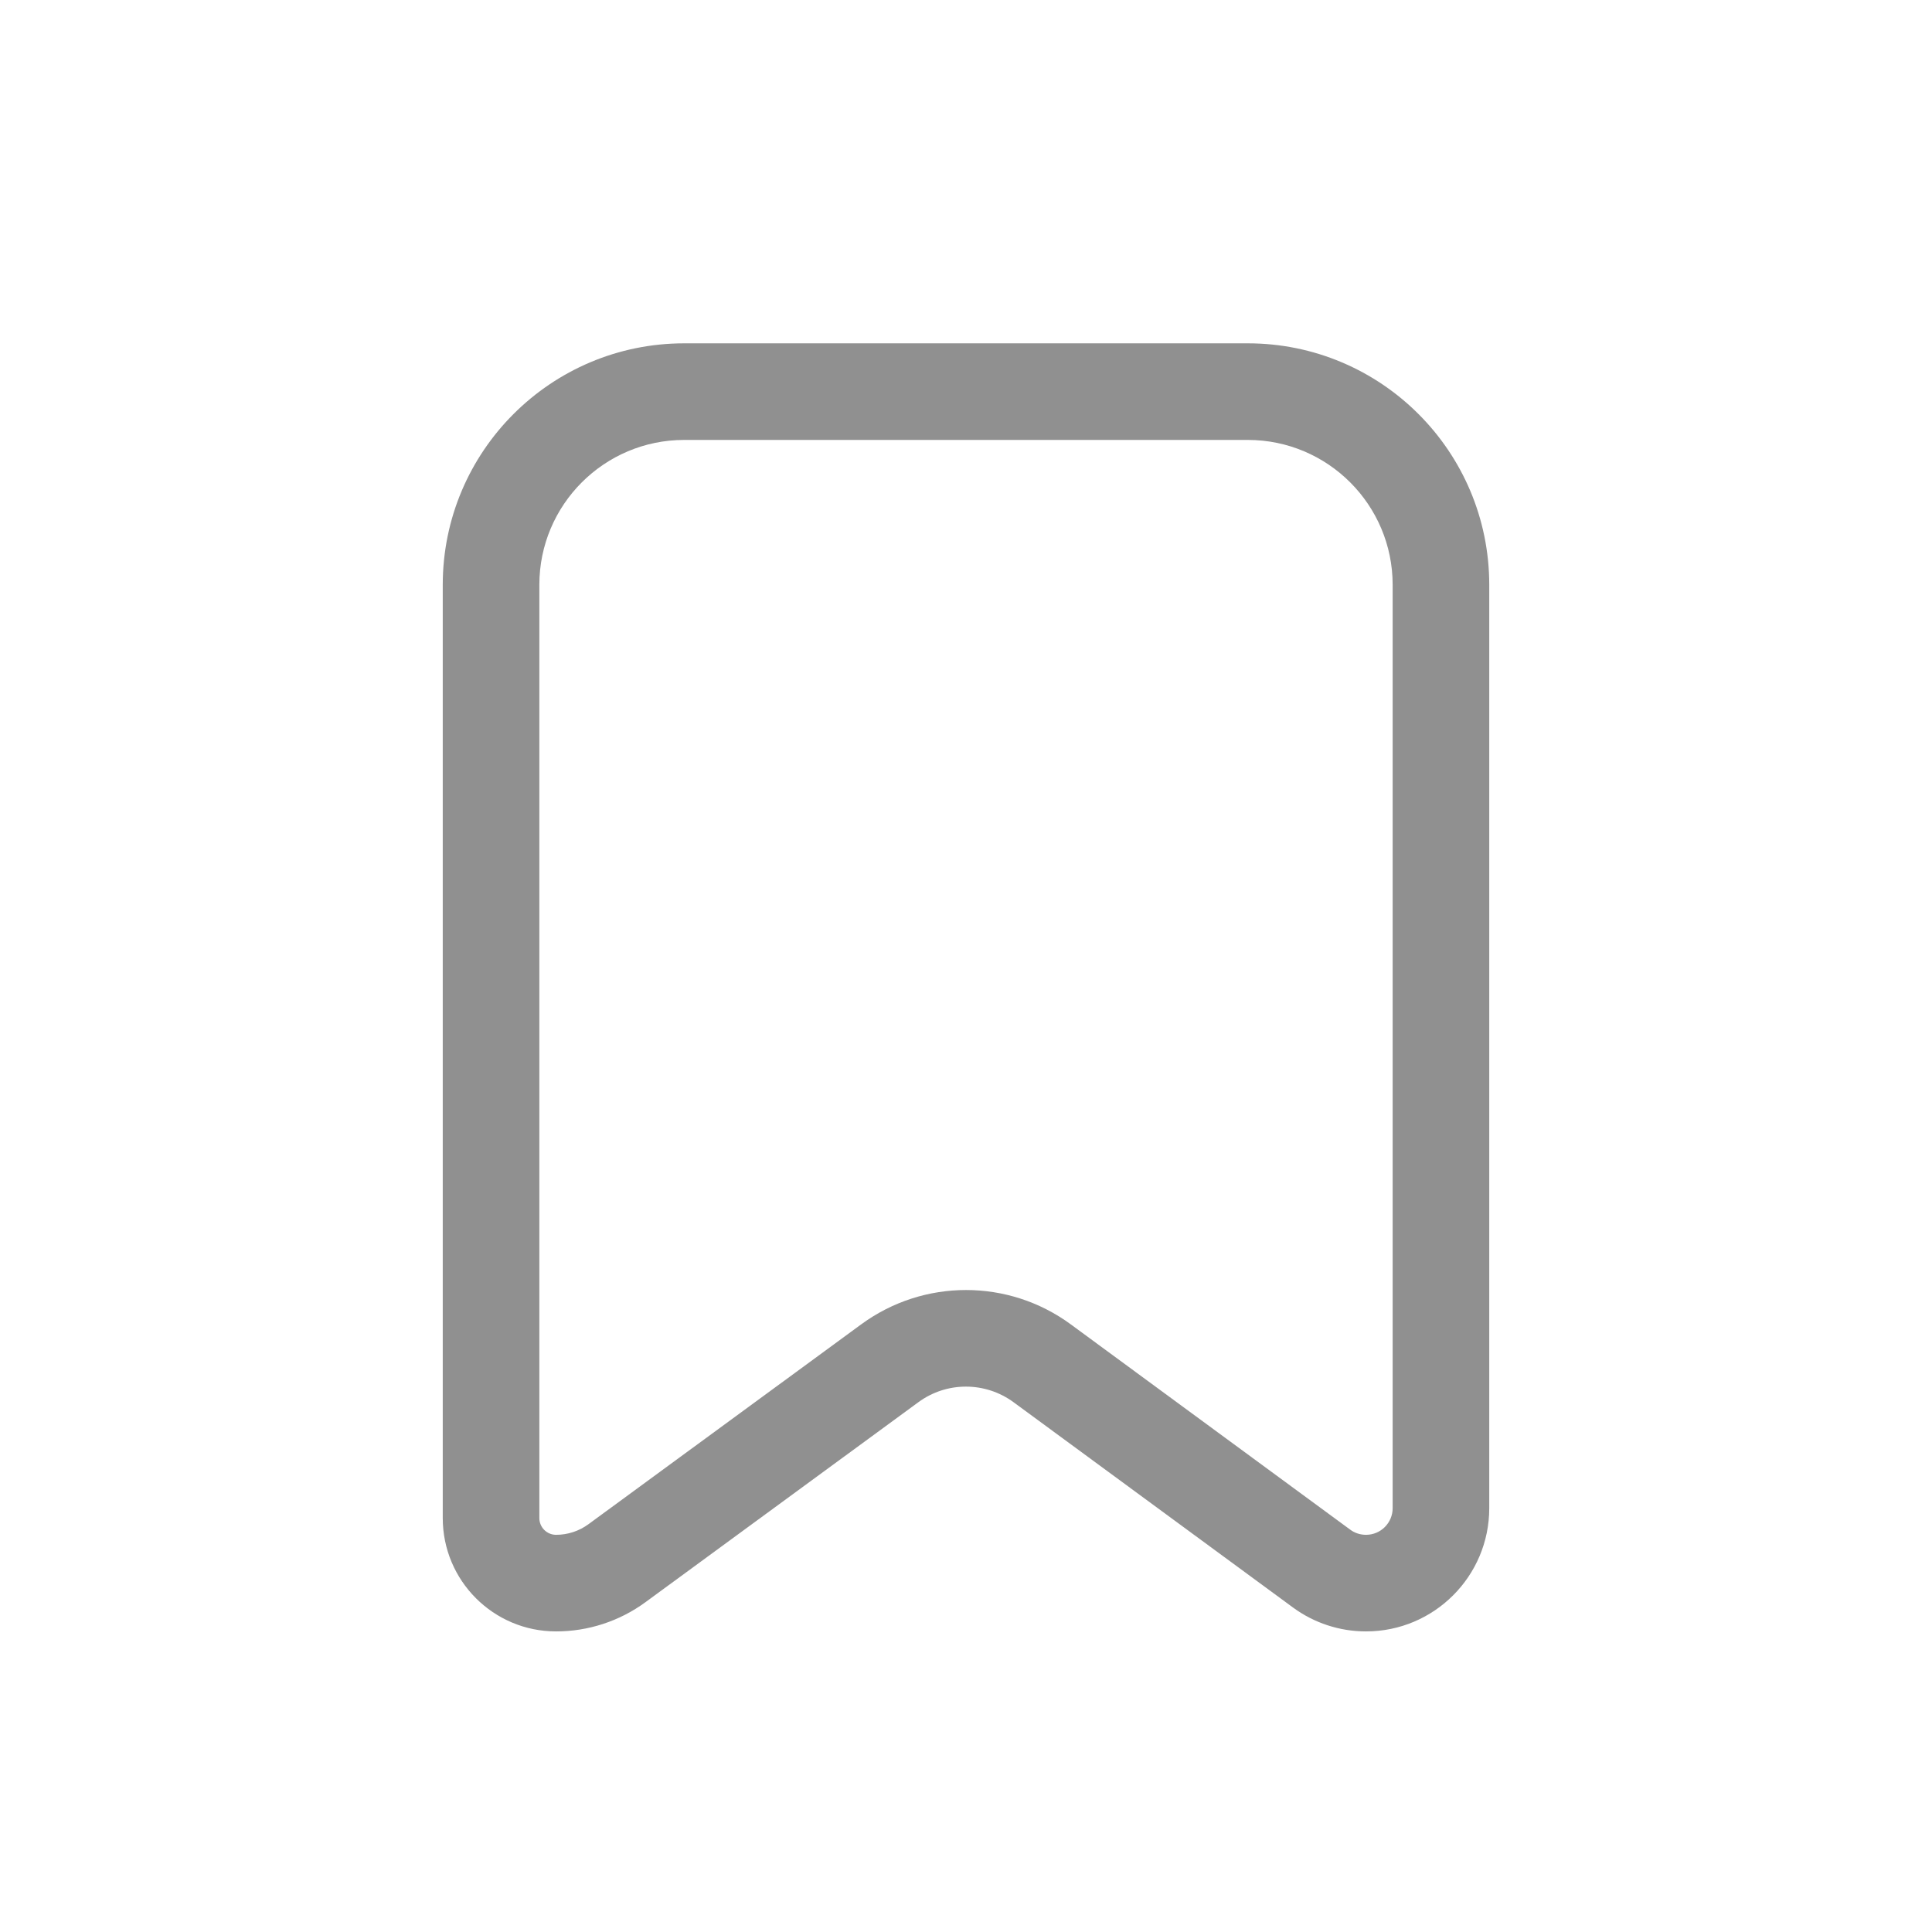
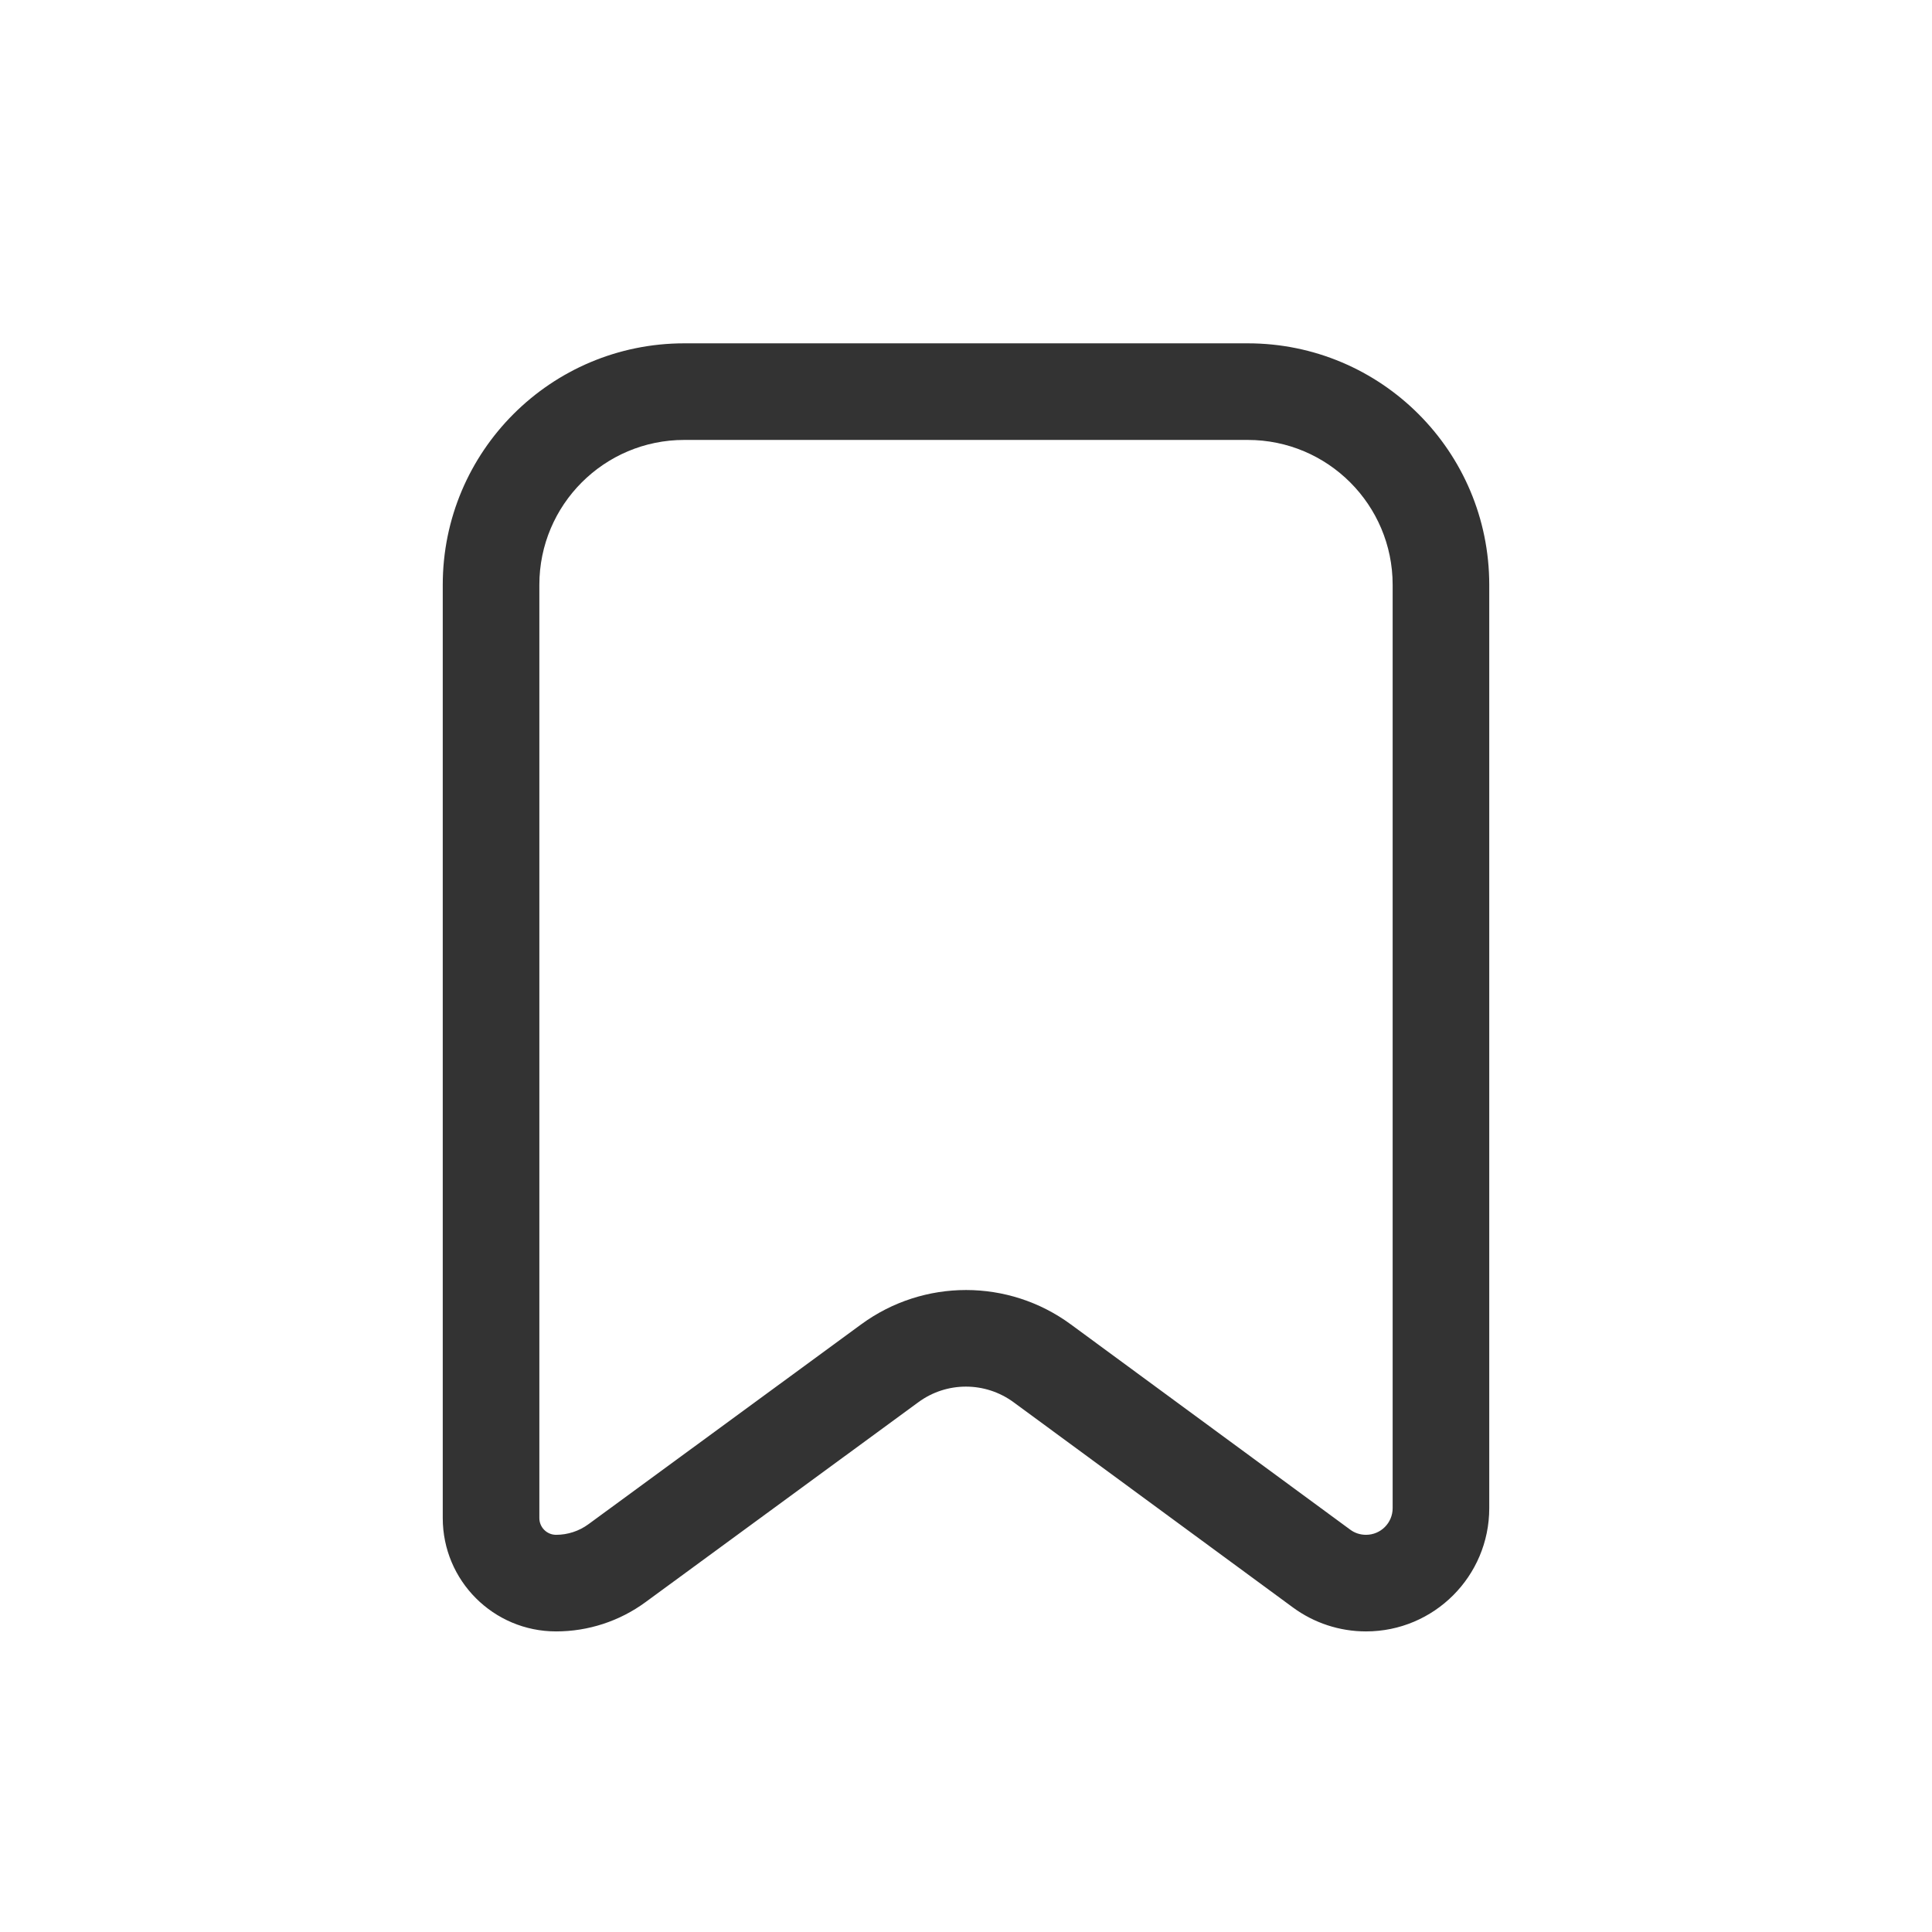
<svg xmlns="http://www.w3.org/2000/svg" width="24" height="24" viewBox="0 0 24 24" fill="none">
-   <path fill-rule="evenodd" clip-rule="evenodd" d="M15.5 5.465H8.5C7.506 5.465 6.7 6.271 6.7 7.265V18.858C6.7 18.973 6.793 19.066 6.908 19.066C7.052 19.066 7.193 19.02 7.309 18.935L10.699 16.451C11.474 15.883 12.528 15.883 13.302 16.452L16.773 19.002C16.829 19.044 16.898 19.066 16.969 19.066C17.152 19.066 17.3 18.918 17.3 18.735V7.265C17.3 6.271 16.494 5.465 15.5 5.465ZM8.5 4.265C6.843 4.265 5.5 5.608 5.5 7.265V18.858C5.5 19.636 6.13 20.266 6.908 20.266C7.307 20.266 7.696 20.139 8.018 19.903L11.408 17.419C11.76 17.16 12.239 17.161 12.591 17.419L16.062 19.969C16.325 20.162 16.642 20.266 16.969 20.266C17.814 20.266 18.5 19.581 18.5 18.735V7.265C18.5 5.608 17.157 4.265 15.5 4.265H8.5Z" fill="#909090" />
+   <path fill-rule="evenodd" clip-rule="evenodd" d="M15.5 5.465H8.5C7.506 5.465 6.7 6.271 6.7 7.265V18.858C6.7 18.973 6.793 19.066 6.908 19.066C7.052 19.066 7.193 19.02 7.309 18.935L10.699 16.451C11.474 15.883 12.528 15.883 13.302 16.452L16.773 19.002C16.829 19.044 16.898 19.066 16.969 19.066C17.152 19.066 17.3 18.918 17.3 18.735V7.265C17.3 6.271 16.494 5.465 15.5 5.465ZM8.5 4.265C6.843 4.265 5.5 5.608 5.5 7.265V18.858C5.5 19.636 6.13 20.266 6.908 20.266C7.307 20.266 7.696 20.139 8.018 19.903L11.408 17.419C11.76 17.16 12.239 17.161 12.591 17.419L16.062 19.969C16.325 20.162 16.642 20.266 16.969 20.266C17.814 20.266 18.5 19.581 18.5 18.735V7.265C18.5 5.608 17.157 4.265 15.5 4.265H8.5Z" fill="#333333" />
</svg>
